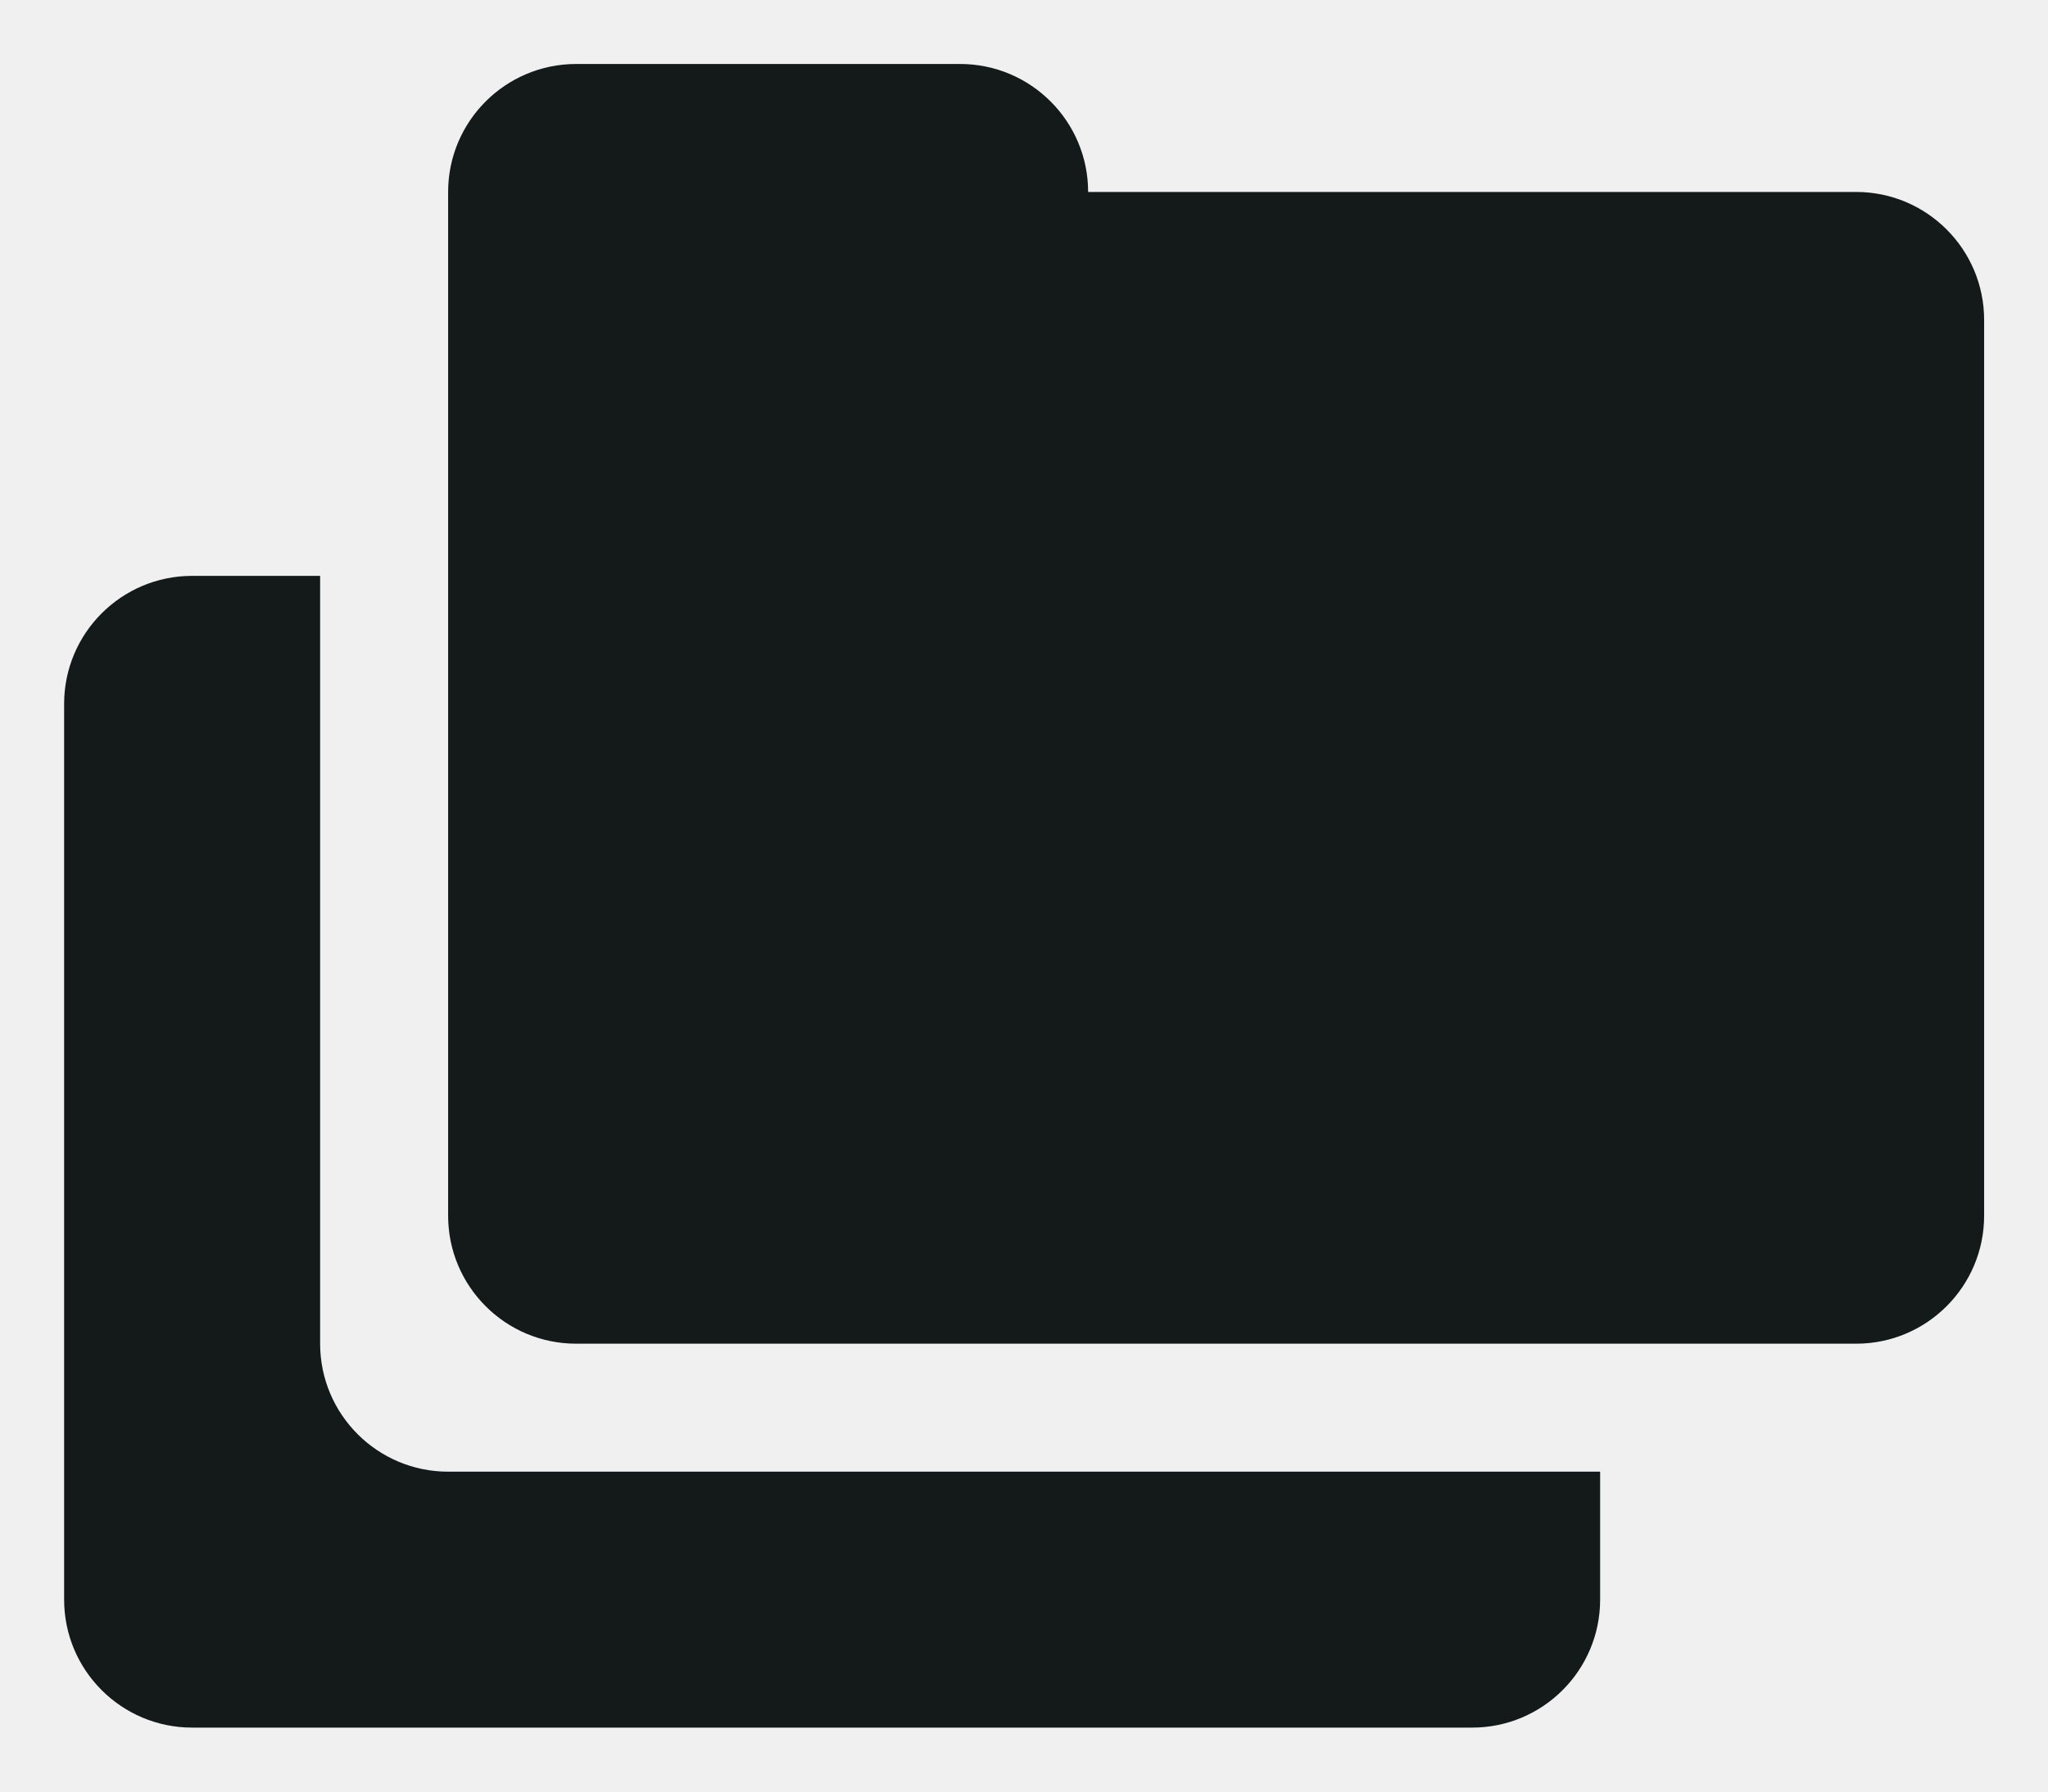
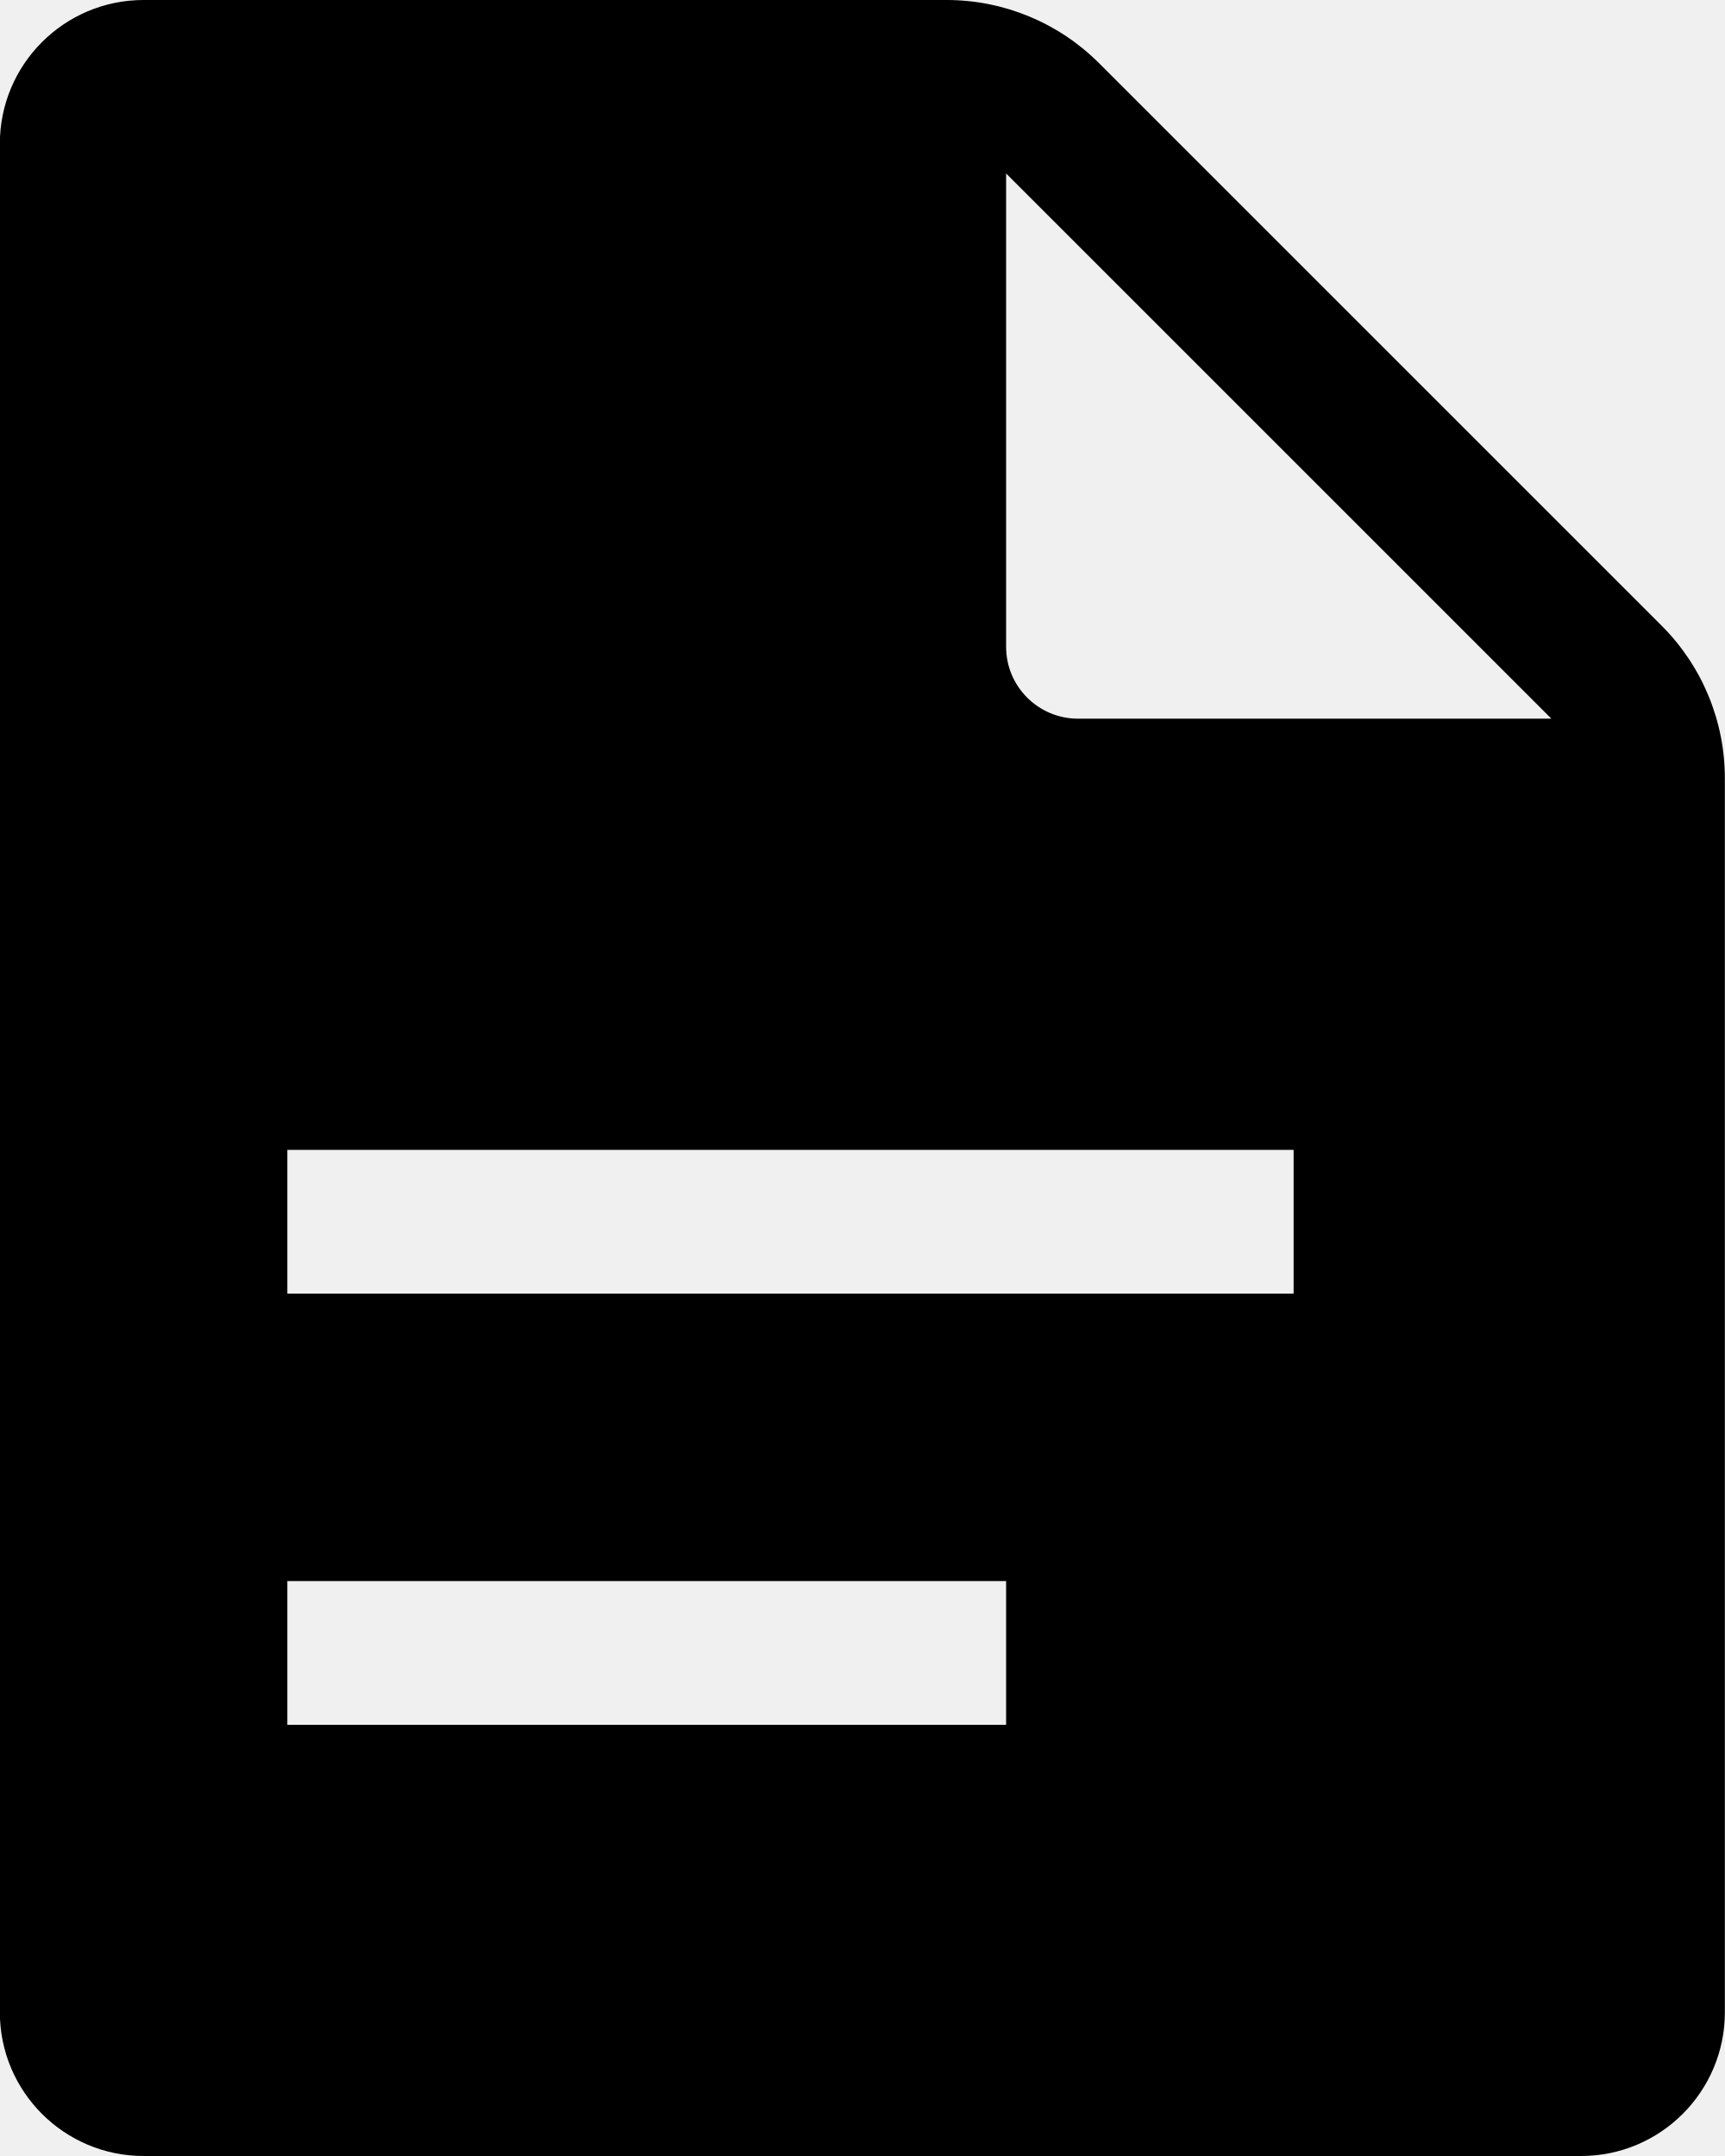
- <svg xmlns="http://www.w3.org/2000/svg" width="16" height="14" viewBox="0 0 16 14" fill="none">
-   <g clip-path="url(#clip0_44_7013)">
-     <path d="M4.501 0.5C3.949 0.5 3.501 0.948 3.501 1.5V9.5C3.501 10.052 3.949 10.5 4.501 10.5H14.501C15.053 10.5 15.501 10.052 15.501 9.5V2.5C15.501 1.948 15.053 1.5 14.501 1.5H8.501C8.501 0.948 8.053 0.5 7.501 0.5H4.501Z" fill="#14191A" />
-     <path d="M2.501 4.5H1.501C0.949 4.5 0.501 4.948 0.501 5.5V12.5C0.501 13.052 0.949 13.5 1.501 13.5H11.501C12.053 13.5 12.501 13.052 12.501 12.5V11.5H3.501C2.949 11.5 2.501 11.052 2.501 10.5V4.5Z" fill="#14191A" />
-   </g>
-   <defs>
-     <clipPath id="clip0_44_7013">
-       <rect width="16" height="14" fill="white" transform="translate(0.000976562)" />
-     </clipPath>
-   </defs>
+ <svg xmlns="http://www.w3.org/2000/svg" width="12" height="15" viewBox="0 0 12 15" fill="none">
+   <path fill-rule="evenodd" clip-rule="evenodd" d="M11.999 5.414C11.999 5.016 11.841 4.635 11.56 4.354L7.645 0.439C7.364 0.158 6.983 0 6.585 0L0.999 1.07031e-05C0.447 1.07031e-05 -0.001 0.448 -0.001 1V14C-0.001 14.552 0.447 15 0.999 15H10.999C11.551 15 11.999 14.552 11.999 14V6L11.999 5.991V5.414ZM10.792 5H7.499C7.223 5 6.999 4.776 6.999 4.5V1.207L10.792 5ZM8.999 9H1.999V8H8.999V9ZM1.999 12H6.999V11H1.999V12Z" fill="black" />
</svg>
